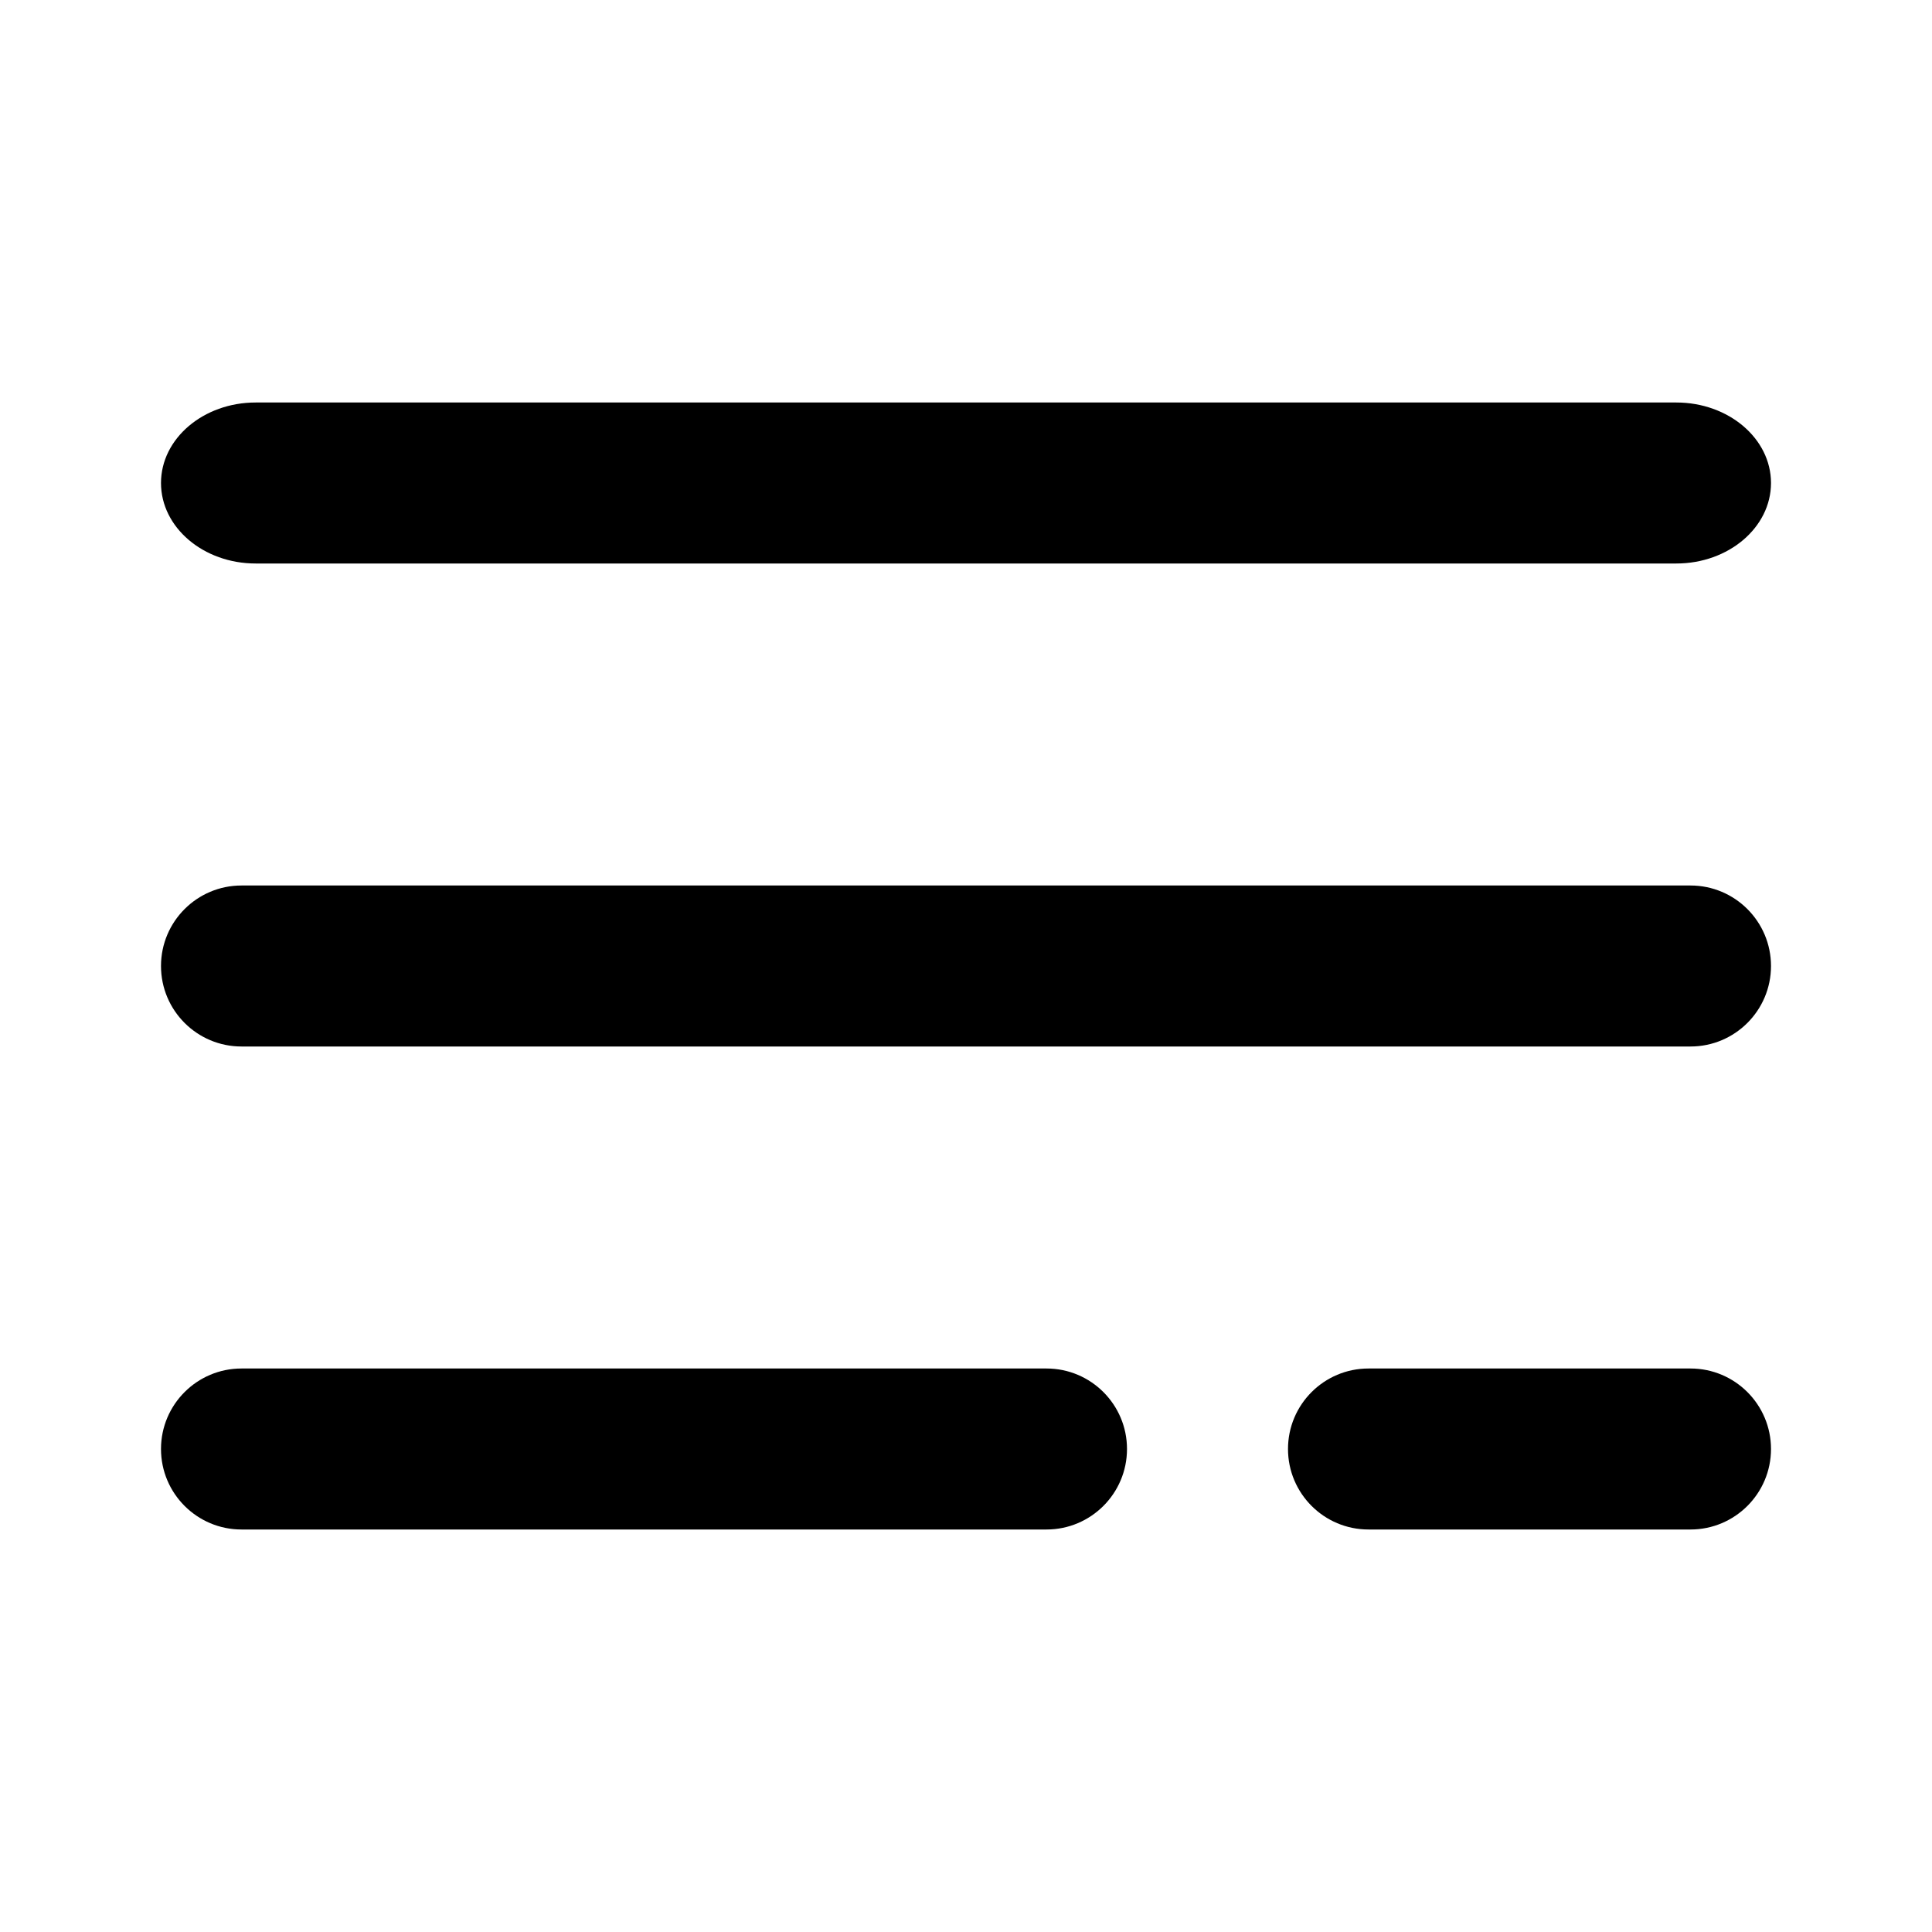
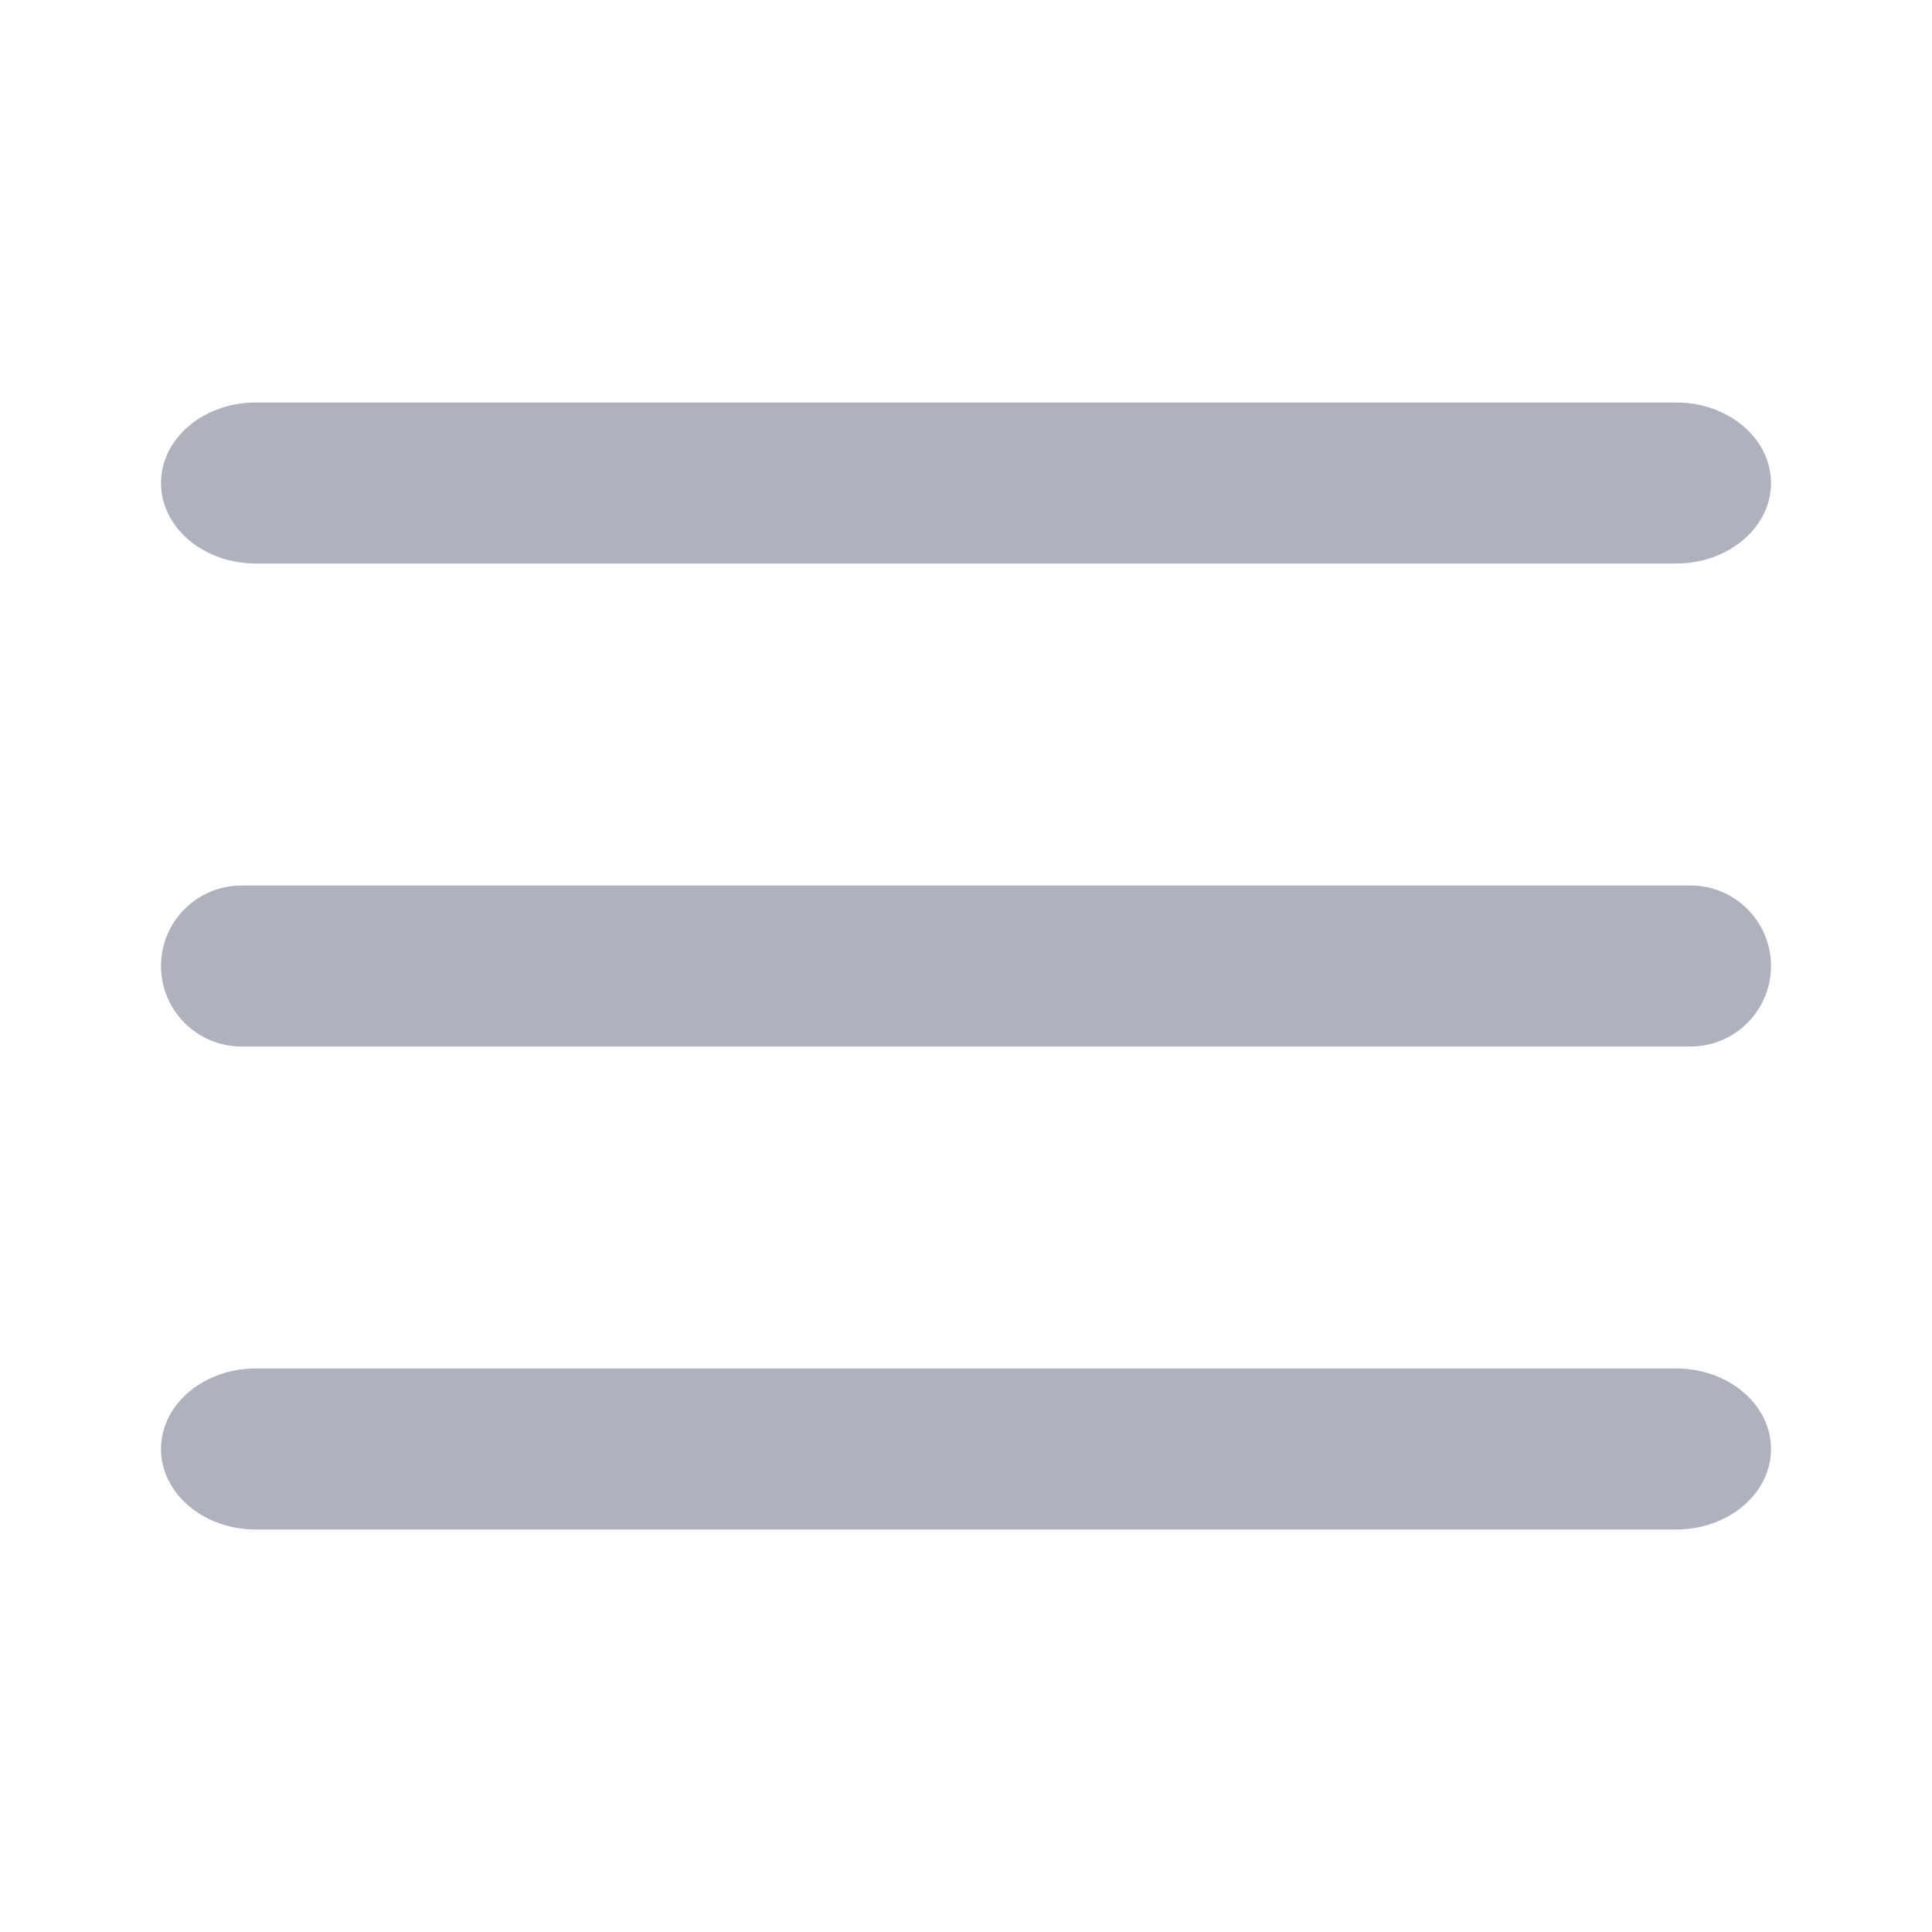
- <svg xmlns="http://www.w3.org/2000/svg" width="24" height="24" viewBox="0 0 24 24">
-   <path fill-rule="evenodd" d="M3,13 C2.448,13 2,12.552 2,12 C2,11.448 2.448,11 3,11 L21,11 C21.552,11 22,11.448 22,12 C22,12.552 21.552,13 21,13 L3,13 Z M3.176,7 C2.527,7 2,6.552 2,6 C2,5.448 2.527,5 3.176,5 L20.824,5 C21.473,5 22,5.448 22,6 C22,6.552 21.473,7 20.824,7 L3.176,7 Z M3,19 C2.448,19 2,18.552 2,18 C2,17.448 2.448,17 3,17 L13,17 C13.552,17 14,17.448 14,18 C14,18.552 13.552,19 13,19 L3,19 Z M17,17 L21,17 C21.552,17 22,17.448 22,18 C22,18.552 21.552,19 21,19 L17,19 C16.448,19 16,18.552 16,18 C16,17.448 16.448,17 17,17 Z" />
+ <svg xmlns="http://www.w3.org/2000/svg" width="24" height="24" viewBox="0 0 24 24" fill="none">
+   <g id="Icone utilitaire/menu">
+     <path id="Icon" fill-rule="evenodd" clip-rule="evenodd" d="M2 6C2 6.552 2.527 7 3.176 7H20.823C21.473 7 22 6.552 22 6C22 5.448 21.473 5 20.823 5H3.176C2.527 5 2 5.448 2 6ZM3 13C2.448 13 2 12.552 2 12C2 11.448 2.448 11 3 11H21C21.552 11 22 11.448 22 12C22 12.552 21.552 13 21 13H3ZM3.176 19C2.527 19 2 18.552 2 18C2 17.448 2.527 17 3.176 17H20.823C21.473 17 22 17.448 22 18C22 18.552 21.473 19 20.823 19H3.176Z" fill="#ADB2BD" />
+   </g>
</svg>
